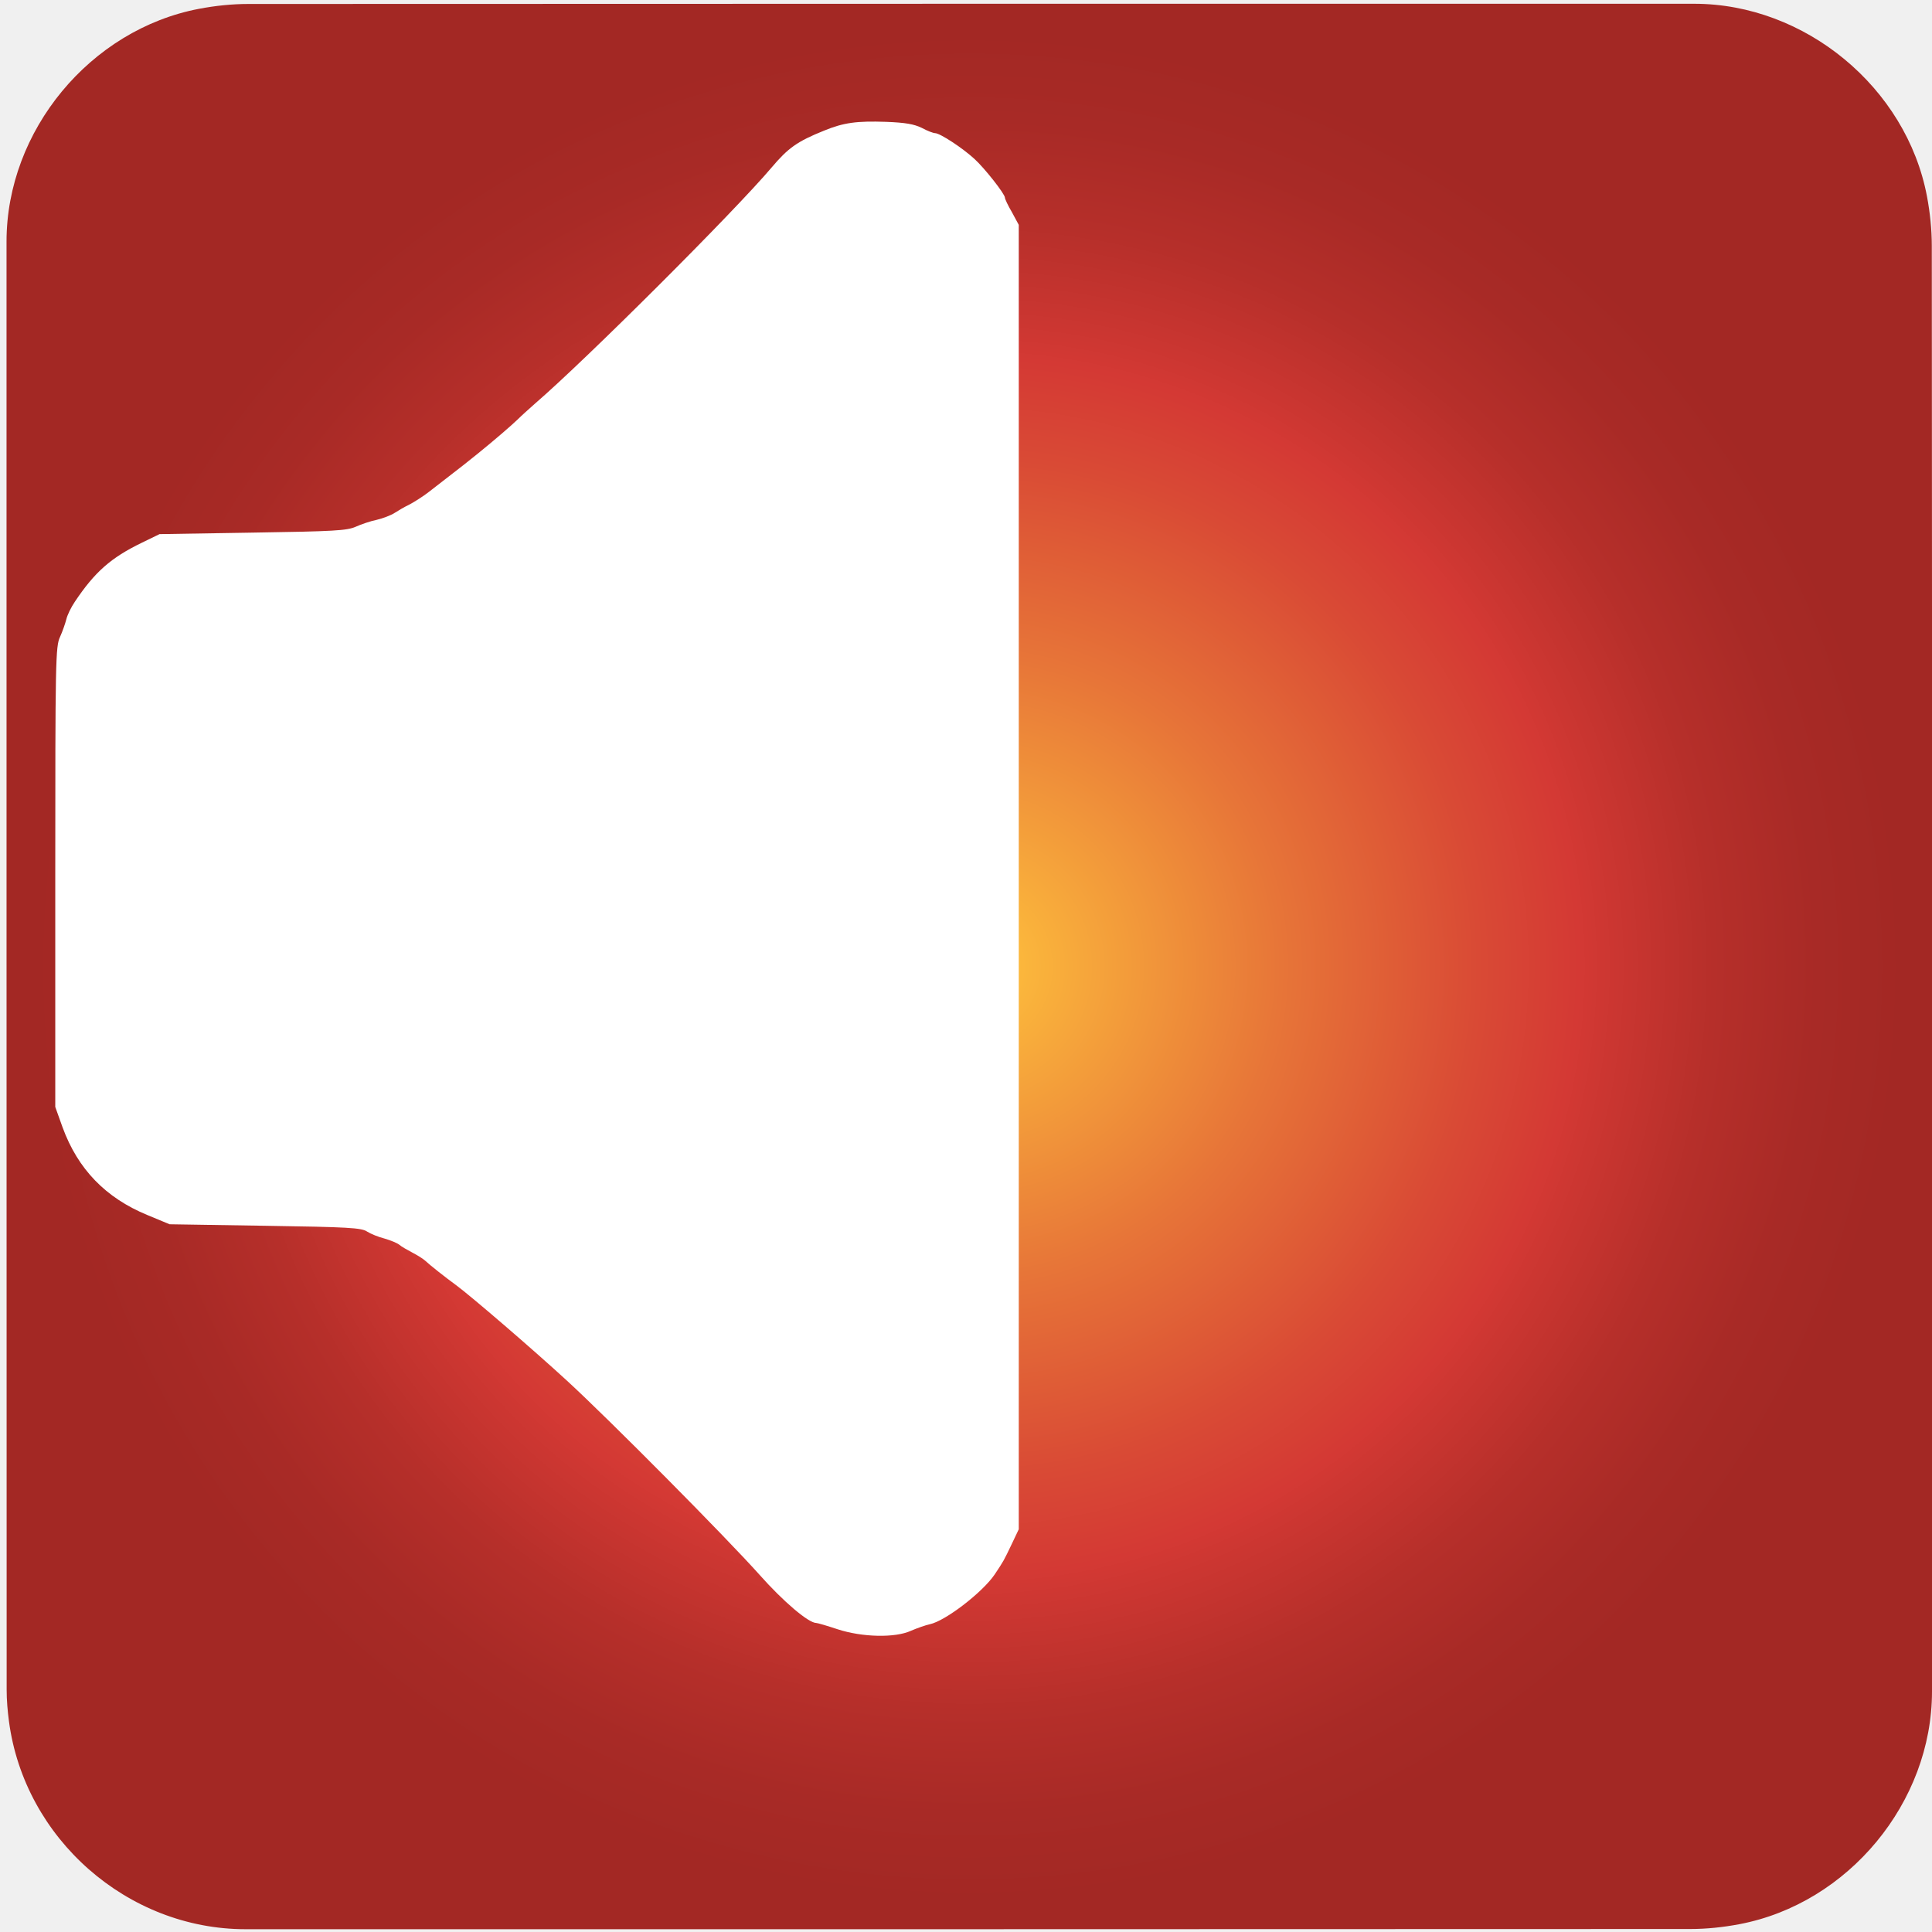
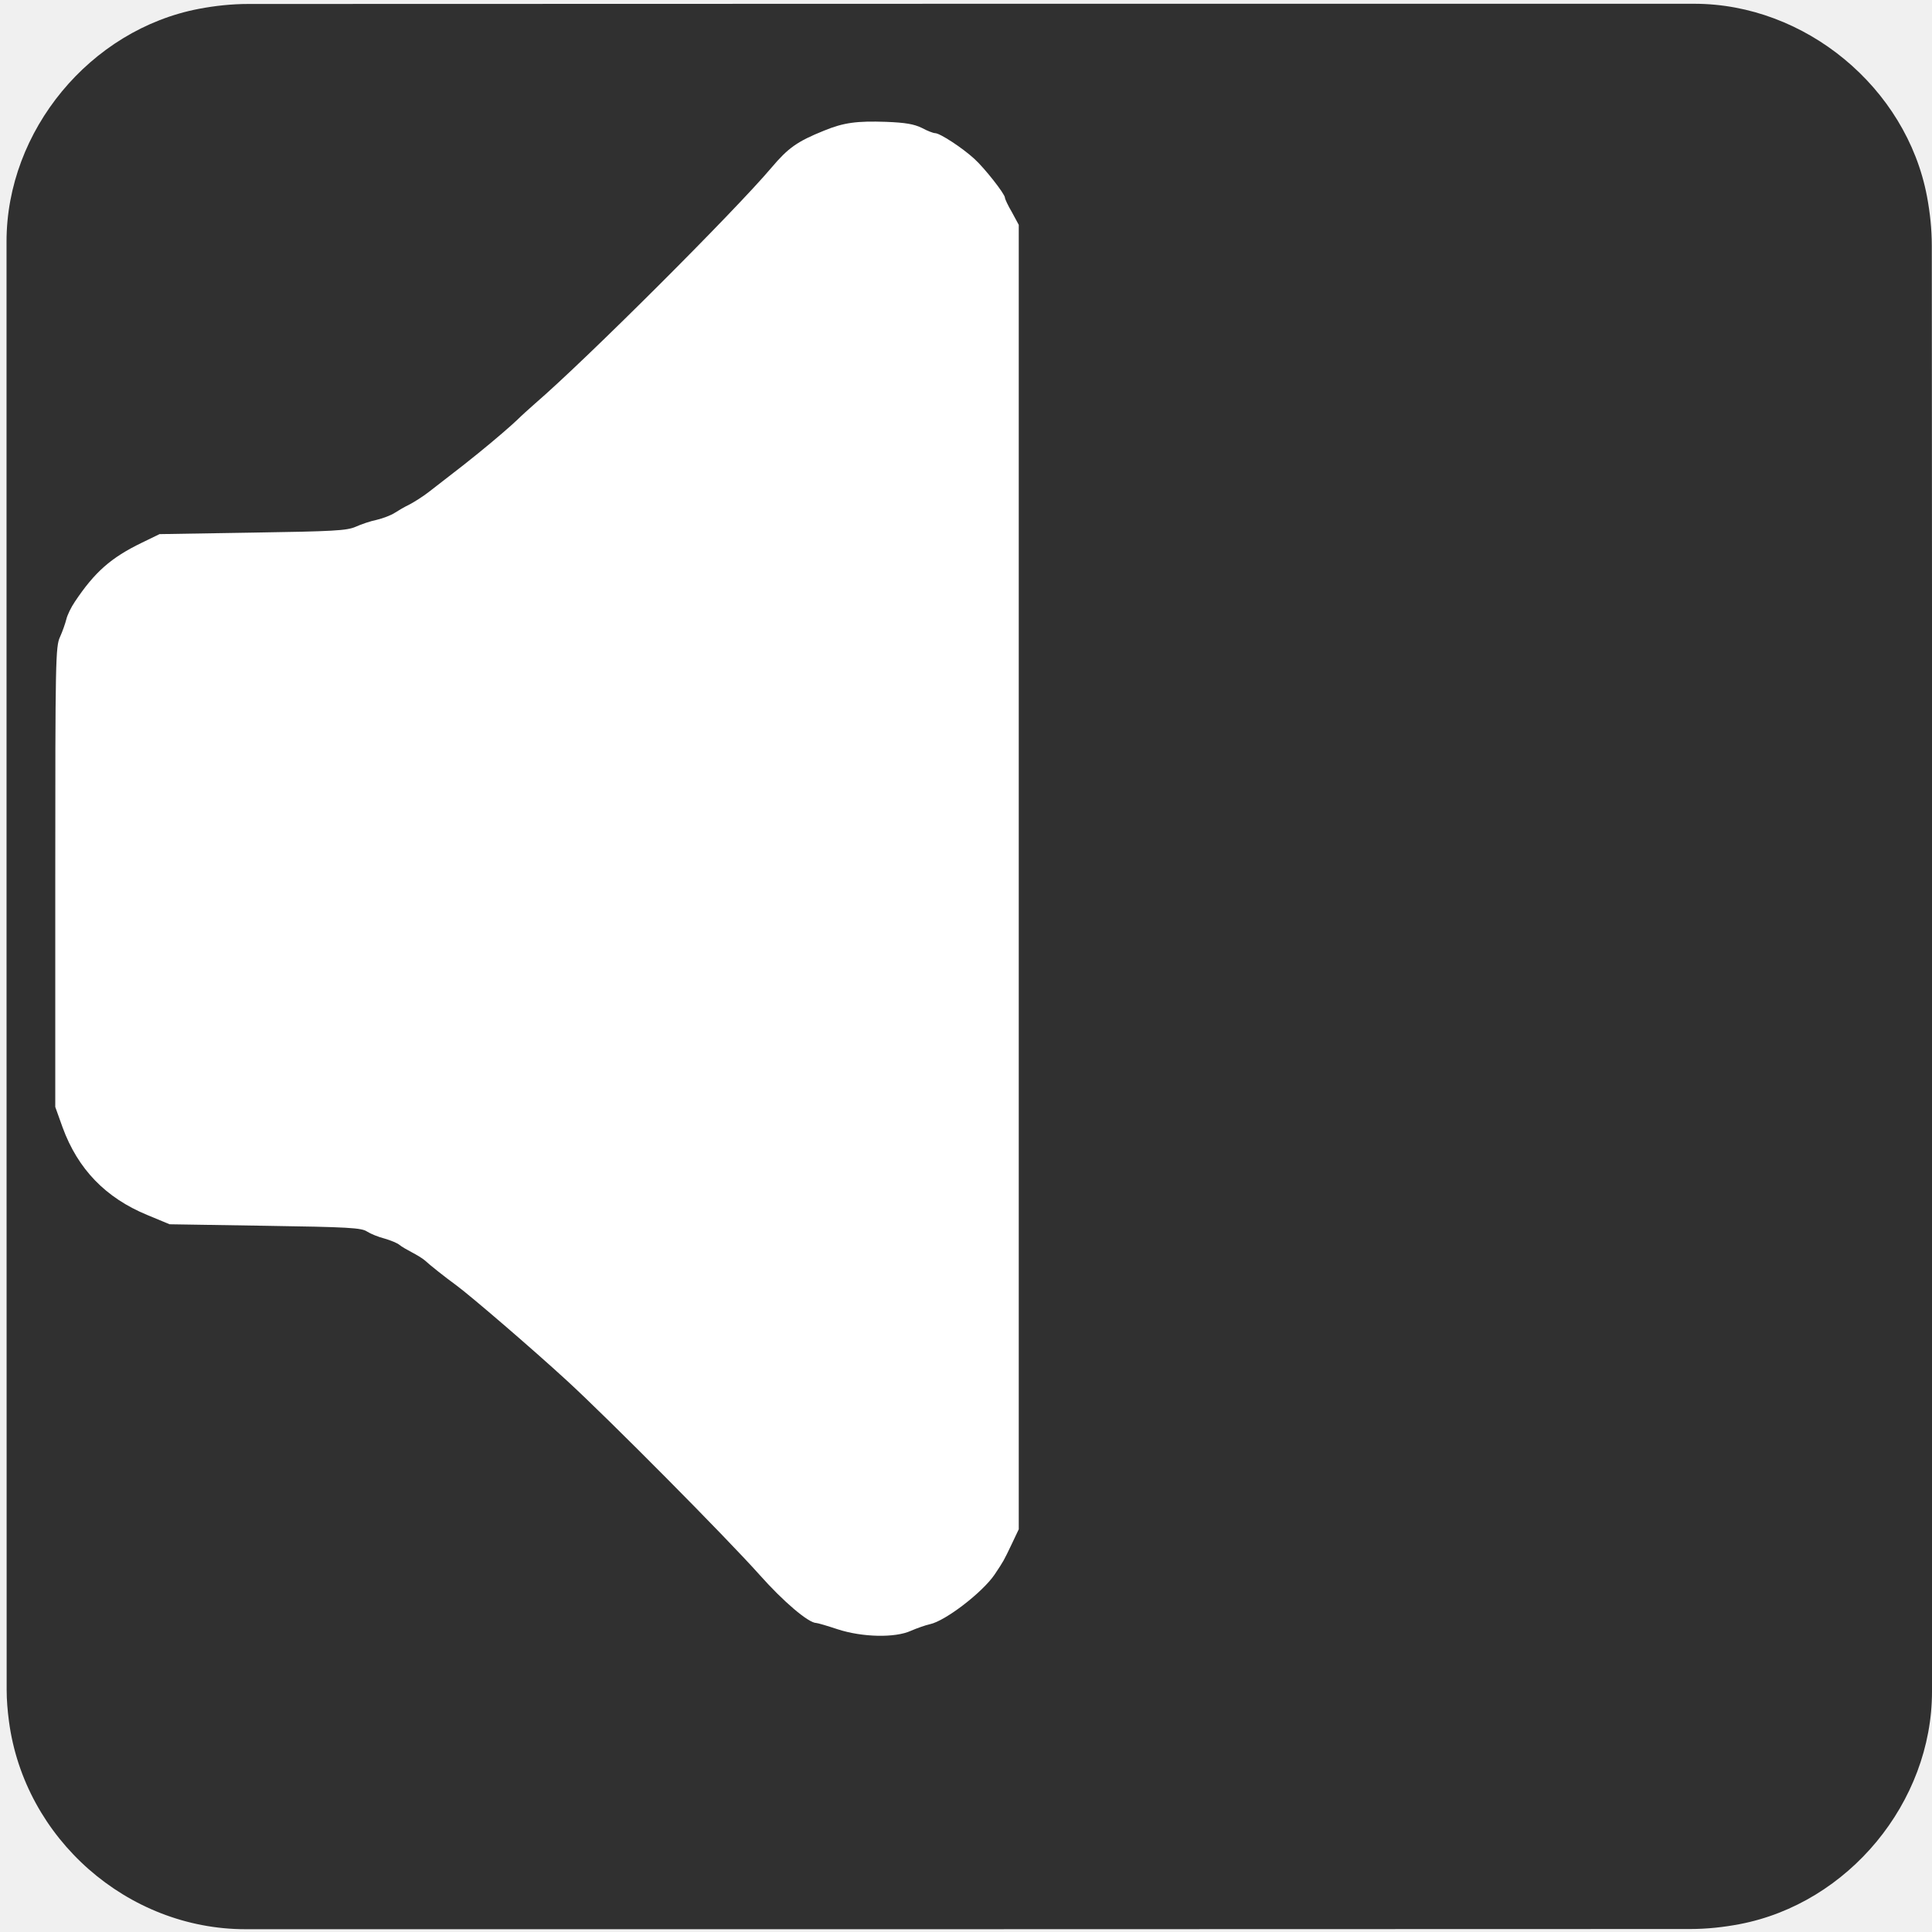
<svg xmlns="http://www.w3.org/2000/svg" id="e0fi2jgm3hnzn1" viewBox="0 0 769 769" shape-rendering="geometricPrecision" text-rendering="geometricPrecision">
  <style>
        #eq6cs4bz8ytl1{pointer-events: all}#eq6cs4bz8ytl1:hover * {animation-play-state: running !important}#eq6cs4bz8ytl3_ts {animation: eq6cs4bz8ytl3_ts__ts 3000ms linear infinite normal forwards}@keyframes eq6cs4bz8ytl3_ts__ts { 0% {transform: translate(213.75px,349.749px) scale(1,1)} 36.667% {transform: translate(213.75px,349.749px) scale(1,1)} 43.333% {transform: translate(213.75px,349.749px) scale(1.05,1.05)} 50% {transform: translate(213.75px,349.749px) scale(1,1)} 56.667% {transform: translate(213.75px,349.749px) scale(1.05,1.05)} 63.333% {transform: translate(213.75px,349.749px) scale(1,1)} 100% {transform: translate(213.75px,349.749px) scale(1,1)} }#eq6cs4bz8ytl4 {animation: eq6cs4bz8ytl4_f_o 3000ms linear infinite normal forwards}@keyframes eq6cs4bz8ytl4_f_o { 0% {fill-opacity: 0} 16.667% {fill-opacity: 0} 33.333% {fill-opacity: 1} 66.667% {fill-opacity: 1} 83.333% {fill-opacity: 0} 100% {fill-opacity: 0} }#eq6cs4bz8ytl5 {animation: eq6cs4bz8ytl5_f_o 3000ms linear infinite normal forwards}@keyframes eq6cs4bz8ytl5_f_o { 0% {fill-opacity: 0} 16.667% {fill-opacity: 1} 83.333% {fill-opacity: 1} 100% {fill-opacity: 0} }
    </style>
  <style type="text/css">
- 	.st0{fill:url(#SVGID_1_);}
+ 	.st0{fill:#303030;}
	.st1{fill:#FFFFFF;stroke:#01507B;stroke-width:20;stroke-miterlimit:16;}
	.st2{fill:#DDDDDD;}
	.st3{fill:#01507B;}
</style>
  <radialGradient id="SVGID_1_" cx="385.802" cy="384.693" r="383.198" gradientUnits="userSpaceOnUse">
    <stop offset="0" style="stop-color:#FFC43D" />
    <stop offset="0.039" style="stop-color:#FCBA3C" />
    <stop offset="0.324" style="stop-color:#E77538" />
    <stop offset="0.529" style="stop-color:#D94A35" />
    <stop offset="0.633" style="stop-color:#D43934" />
    <stop offset="0.658" style="stop-color:#CE3732" />
    <stop offset="0.773" style="stop-color:#B62F2A" />
    <stop offset="0.88" style="stop-color:#A82A26" />
    <stop offset="0.971" style="stop-color:#A32824" />
  </radialGradient>
  <path class="st0" d="M769,384.78c0,96.16,0,192.32,0,288.49c0,44.08-33.24,84.37-76.66,92.62c-6.42,1.22-13.05,1.92-19.58,1.92  c-191.68,0.1-383.36,0.08-575.04,0.08c-46.99,0-88-36.04-94.16-82.8c-0.54-4.13-0.91-8.31-0.91-12.47  C2.6,480.45,2.6,288.29,2.6,96.13c0-44.09,33.26-84.39,76.66-92.63c6.42-1.22,13.05-1.92,19.58-1.92  C290.68,1.48,482.52,1.5,674.37,1.5c44.09,0,84.44,33.3,92.63,76.66c1.21,6.42,1.91,13.05,1.92,19.58  C769.03,193.42,769,289.1,769,384.78z" />
  <g id="eq6cs4bz8ytl3_ts" transform="translate(213.75,349.749) scale(1,1)">
    <path id="eq6cs4bz8ytl3" d="M366.9,50.9C369.1,52.1,371.5,53,372.2,53C374.1,53,383,58.8,387.8,63.2C391.8,66.8,400,77.2,400,78.7C400,79.2,401.2,81.8,402.8,84.5L405.5,89.5L405.5,349.1L405.5,608.7L402.7,614.6C399.5,621.3,399.5,621.3,395.9,626.7C391.1,633.8,376.3,645.2,370.1,646.5C368.3,646.9,364.9,648.1,362.6,649.1C356.3,652,343.2,651.7,333.4,648.5C329.2,647.1,325.4,646,324.9,646C321.8,646,311.8,637.5,302.3,626.8C289,611.9,242.2,564.7,225.5,549.4C212.1,537.1,187.6,516,181.5,511.5C177.1,508.3,171.3,503.7,169,501.6C168.2,500.9,165.9,499.5,164,498.5C162.1,497.5,159.8,496.2,159,495.5C158.2,494.8,155.5,493.7,153.1,493C150.7,492.4,147.5,491.1,146.1,490.2C143.9,488.7,138.7,488.4,105.5,487.9L67.5,487.3L58.6,483.6C42.1,476.8,31,465.4,24.9,448.7L22,440.6L22,349.1C22,262.8,22.1,257.3,23.9,253.5C24.9,251.3,26,248.1,26.4,246.5C26.8,244.8,28.3,241.7,29.8,239.5C37.7,227.7,44.1,222,56.5,216L63.5,212.6L100.5,212C133,211.5,138,211.2,141.5,209.7C143.7,208.7,147.5,207.4,150,206.9C152.5,206.3,155.6,205.1,157,204.2C158.4,203.3,161.1,201.7,163,200.8C164.9,199.8,168.4,197.6,170.7,195.8C184.3,185.3,186.8,183.3,190,180.7C197.4,174.7,203.5,169.4,206,167C207.4,165.6,210.5,162.8,213,160.6C233.2,143.2,292.4,84.1,307.1,66.7C313.7,58.9,317.3,56.3,328,52C335.8,48.8,341,48.1,352.7,48.5C360.4,48.8,363.8,49.4,366.9,50.9Z" transform="translate(-213.75,-349.749)" fill="#fff" stroke="none" stroke-width="0.1" />
  </g>
  <path id="eq6cs4bz8ytl4" d="M572.2,120.1C587.7,133.1,610.8,158,620.2,172C621.2,173.4,623.3,176.3,624.9,178.5C626.6,180.7,628.9,184.1,630,186C631.2,187.9,633.6,192,635.5,195C637.3,198,639.7,202.4,640.8,204.6C641.9,206.9,643.2,209,643.8,209.4C644.4,209.7,645.4,211.7,646.1,213.8C646.7,215.8,648.1,218.5,649.1,219.8C650.1,221.1,651.2,223.5,651.5,225.2C651.9,226.9,653.3,230.3,654.6,232.8C655.9,235.3,657,238,657,238.9C657,239.8,658.1,242.6,659.5,245.2C660.8,247.7,662.2,251.8,662.6,254.2C663,256.5,664.1,260.1,665.1,262.1C666,264,667.4,268.5,668,272.1C668.6,275.6,670,281,671,284C672,287,673.1,292.9,673.5,297C673.8,301.1,675,309.1,676.1,314.8C678.6,328.3,678.9,369.4,676.5,381.7C675.7,386,674.3,394.8,673.5,401.2C672.7,407.6,671.4,414.6,670.5,416.6C669.7,418.6,668.5,423.2,668,426.7C667.4,430.3,666.1,434.9,665.1,436.9C664.1,438.9,663,442.5,662.6,444.8C662.2,447.2,660.8,451.3,659.5,453.8C658.1,456.4,657,459.2,657,460C657,460.8,655.6,464.2,654,467.5C652.4,470.8,651,474.2,651,475.1C651,475.9,649.9,478.1,648.5,480C647.1,481.9,646,484,646,484.8C646,485.6,645.1,487.4,644,489C642.9,490.5,640.2,495.3,637.9,499.6C635.6,504,633,508.4,632.1,509.5C631.1,510.6,629.9,512.6,629.2,514C628.6,515.4,627,517.8,625.8,519.4C624.5,521,620.6,526.2,617.1,530.9C613.7,535.6,608.9,541.7,606.6,544.4C599.5,552.9,573,578.8,568.2,582C563,585.5,559.1,585.6,557.5,582.5C557,581.3,554.7,577.8,552.5,574.6C550.3,571.4,547.6,567.4,546.5,565.6C545.4,563.8,543.5,561.1,542.3,559.6C541,558,540,556.3,540,555.7C540,555.1,538.9,553.5,537.6,552.1C534.2,548.4,530,539.9,530.8,538.4C531.2,537.7,534.1,534.8,537.4,532C545.3,525.1,554.5,515.5,564.4,504C572.4,494.5,573.4,493.2,576.8,487.7C577.7,486.1,579.7,483.2,581.3,481.3C582.8,479.3,584,477.2,584,476.6C584,476,585.4,473.7,587,471.6C588.7,469.4,590,467.1,590,466.5C590,465.8,590.8,464.2,591.8,462.9C592.9,461.6,594.2,459,594.8,457.2C595.4,455.4,596.8,452.7,597.9,451.2C599,449.7,600.1,446.8,600.5,444.7C600.9,442.7,602,440,603,438.7C604,437.4,605.2,434.6,605.6,432.5C606,430.3,607.3,426.3,608.6,423.5C609.8,420.8,611.1,416,611.5,413C611.9,410.1,613.1,405.6,614.1,403.2C615.3,400.6,616.4,394.3,617,387.4C617.6,381.1,618.4,373,619,369.2C620.2,360.6,620.3,337.3,619,329.5C618.5,326.2,617.6,318.3,617,311.9C616.4,304.7,615.3,298.6,614.1,295.9C613,293.5,611.8,288.8,611.5,285.5C611.1,282.2,609.7,277.5,608.4,275C607.1,272.5,606,269.4,606,268C606,266.6,604.6,262.8,603,259.5C601.3,256.2,600,253,600,252.2C600,251.5,598.9,249.2,597.5,247.2C596.1,245.2,595,242.8,595,242C595,241.1,593.9,238.9,592.5,237C591.1,235.1,590,233.2,590,232.7C590,231.5,583.2,220.3,580.3,216.7C579,215.1,578,213.4,578,212.8C578,212.2,576.8,210.3,575.3,208.5C573.7,206.7,571.7,204.2,570.7,202.9C562.1,191.2,548.9,177.1,537.3,167.1C529,160,529,157.7,537.6,146.5C540.6,142.5,544,137.4,546,133.7C547.1,131.7,548.4,130,548.9,130C549.3,130,550.2,128.8,550.9,127.2C551.6,125.7,553.7,122.1,555.6,119.2C560.4,112,562.6,112.1,572.2,120.1Z" fill="#fff" fill-opacity="0" stroke="none" stroke-width="0.1" />
  <path id="eq6cs4bz8ytl5" d="M504.3,205.6C509.1,208.1,532,232.3,532,234.9C532,235.4,532.9,236.9,534,238.2C541.1,246.2,559,280.6,559,286.1C559,287.3,560.1,290.6,561.4,293.4C562.7,296.2,564.1,301.2,564.5,304.5C564.8,307.8,566.1,313.6,567.3,317.5C569.3,323.9,569.5,326.6,569.5,349.5C569.5,372.3,569.3,375.1,567.3,381.5C566.1,385.3,564.8,391.2,564.4,394.5C564.1,397.8,562.9,402.2,561.8,404.3C560.8,406.3,559.5,410.3,559,413.1C558.5,415.9,557.2,419.4,556.1,420.8C555.1,422.3,553.9,424.9,553.6,426.7C553.2,428.5,552.1,430.9,551.1,432.2C550.1,433.5,548.7,436.2,548.1,438.2C547.4,440.3,546.4,442.3,545.8,442.6C545.2,443,543.9,445.1,542.8,447.4C541.8,449.6,539.4,453.5,537.5,456C535.6,458.5,533.2,461.6,532.3,463C524.5,474.1,509.7,490.5,505.3,492.9C501.5,494.9,498.2,494.3,496.6,491.2C495.8,489.6,494.4,487.7,493.4,486.9C492.5,486.1,491.1,484.1,490.3,482.5C489.6,480.8,487.4,477.5,485.5,475C483.6,472.5,481.2,468.9,480.1,466.9C479,465,477.4,462.8,476.6,462.1C475.7,461.3,475,460.1,475,459.4C475,458.6,473.7,456.6,472,454.8C467.5,450.2,468,448,475.3,439.8C477.9,436.9,481.1,433.4,482.3,432C483.5,430.6,485.8,427.5,487.4,425C489,422.5,491.6,418.6,493.1,416.2C494.7,413.9,496,411.3,496,410.6C496,409.9,497.1,407.7,498.4,405.7C499.7,403.8,501.1,400.7,501.5,398.9C501.9,397,503.1,393.9,504.1,391.9C505.1,389.9,506.9,382.7,508.1,375.9C509.2,369.1,510.7,361,511.2,358C512.2,352.1,511.6,339.6,510,334C509.4,332.1,508.3,326.1,507.5,320.8C506.7,315.4,505.2,309.3,504.2,307.3C503.1,305.2,502,301.9,501.6,299.9C501.2,297.8,500.3,295.7,499.5,295C498.7,294.4,497.6,292.2,496.9,290.2C496.2,288.2,494.6,285.1,493.3,283.4C492.1,281.7,491,279.9,491,279.3C491,278.1,479.1,262.9,474,257.5C468.8,252.2,468.1,248.9,471.1,245.1C472.4,243.6,474.3,241,475.2,239.4C477.1,236.3,481,230.4,489.7,217.5C496.6,207.4,499.2,204,500.1,204C500.7,204,502.5,204.7,504.3,205.6Z" fill="#fff" fill-opacity="0" stroke="none" stroke-width="0.1" />
</svg>
